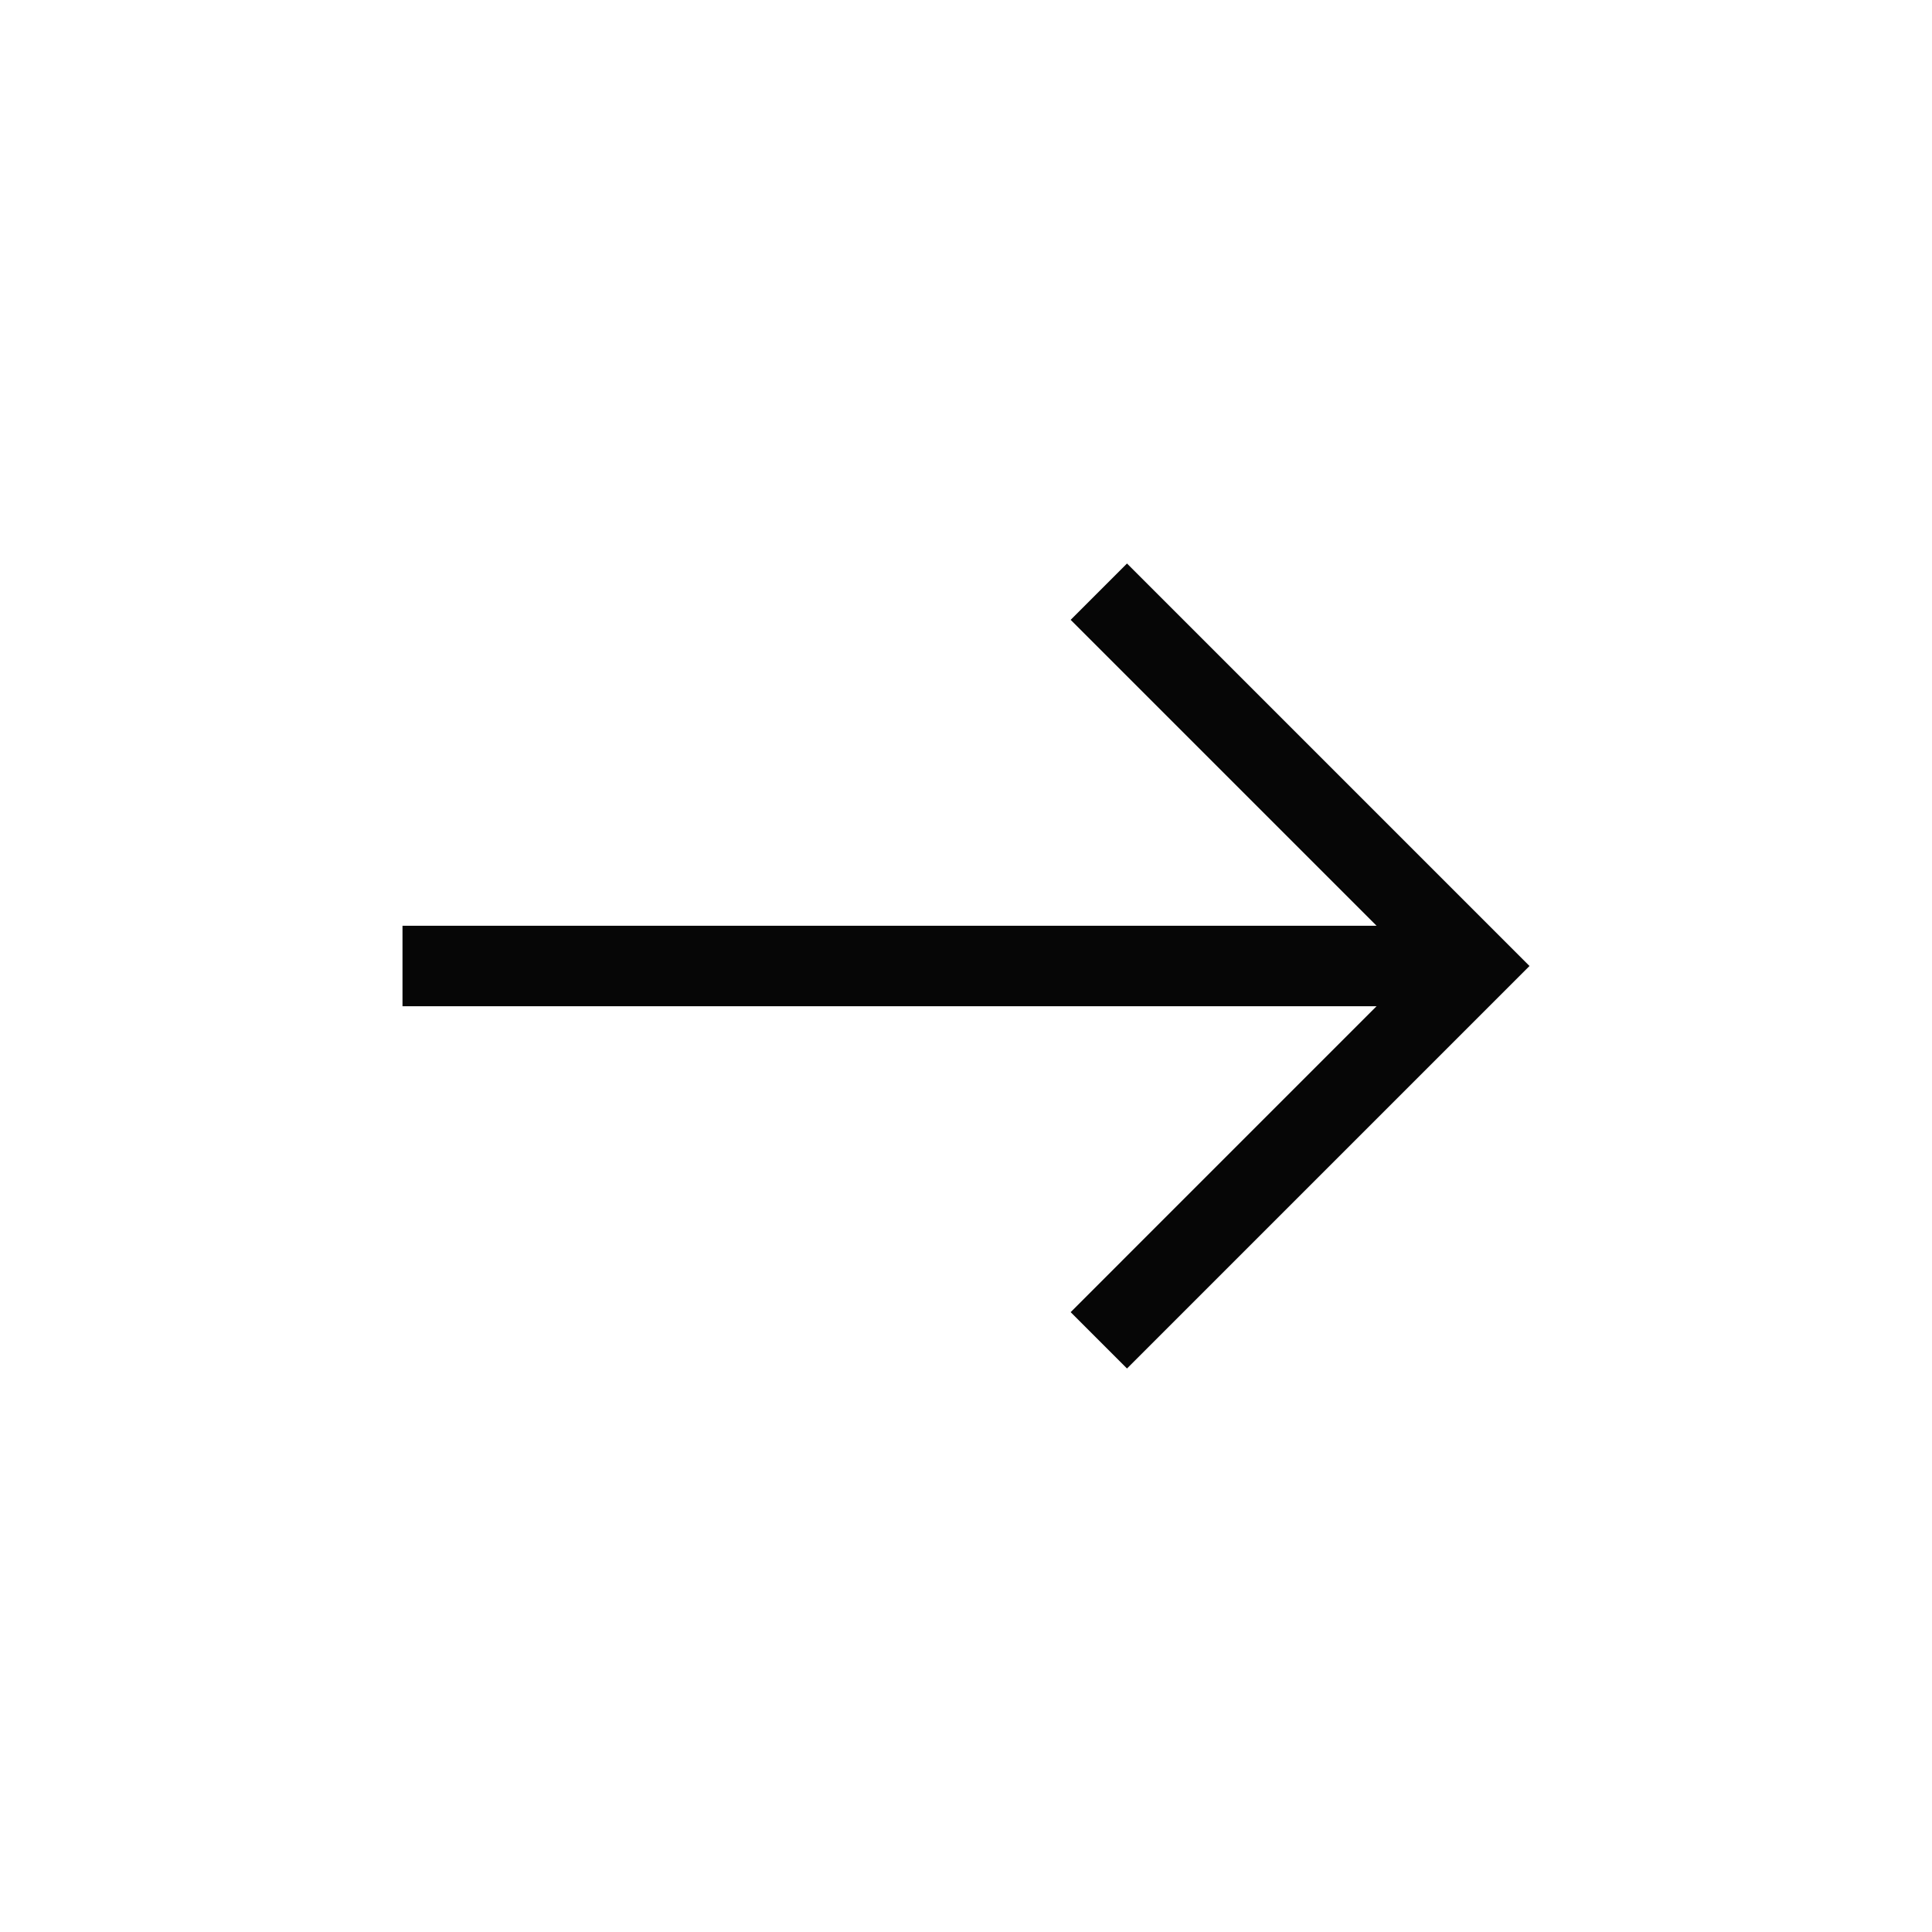
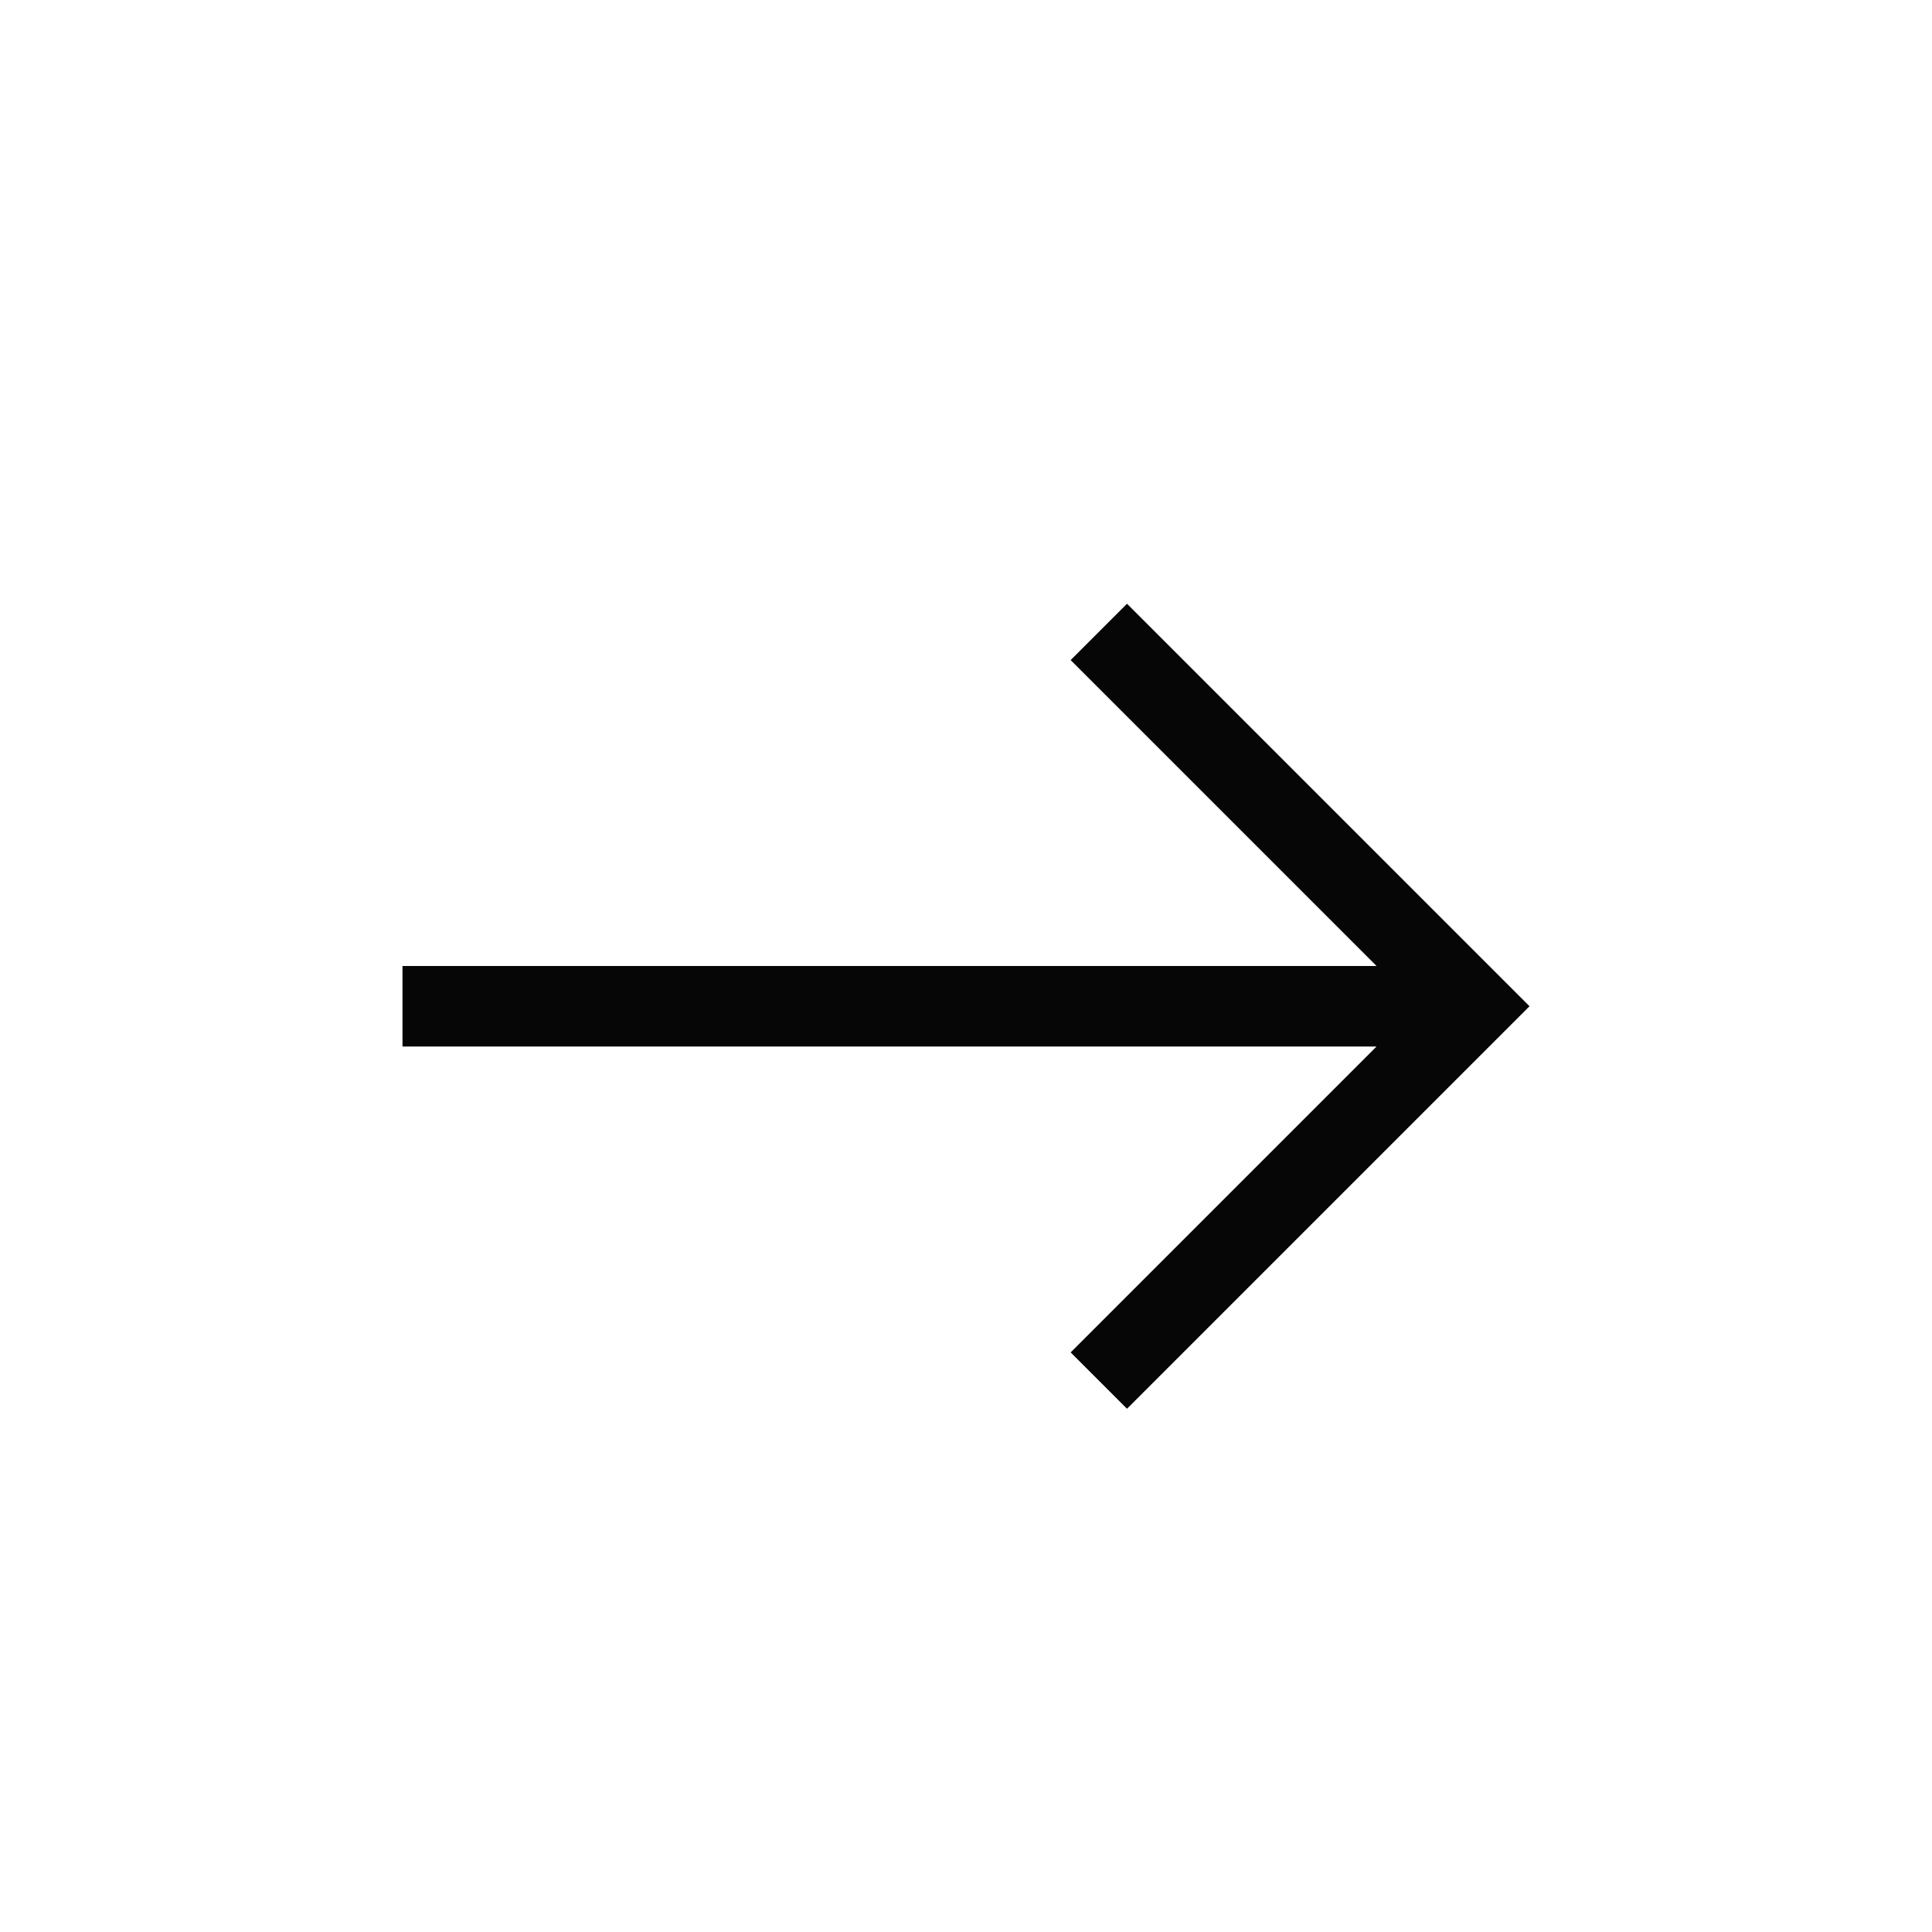
<svg xmlns="http://www.w3.org/2000/svg" width="24" height="24" viewBox="0 0 24 24">
-   <g transform="translate(4 4) scale(1)" fill="#060606">
+   <g transform="translate(4 4.5) scale(1)" fill="#060606">
    <path d="M9.3 3.7 13.1 7.5 1 7.5 1 8.5 13.1 8.5 9.3 12.3 10 13 15 8 10 3z" />
  </g>
</svg>
